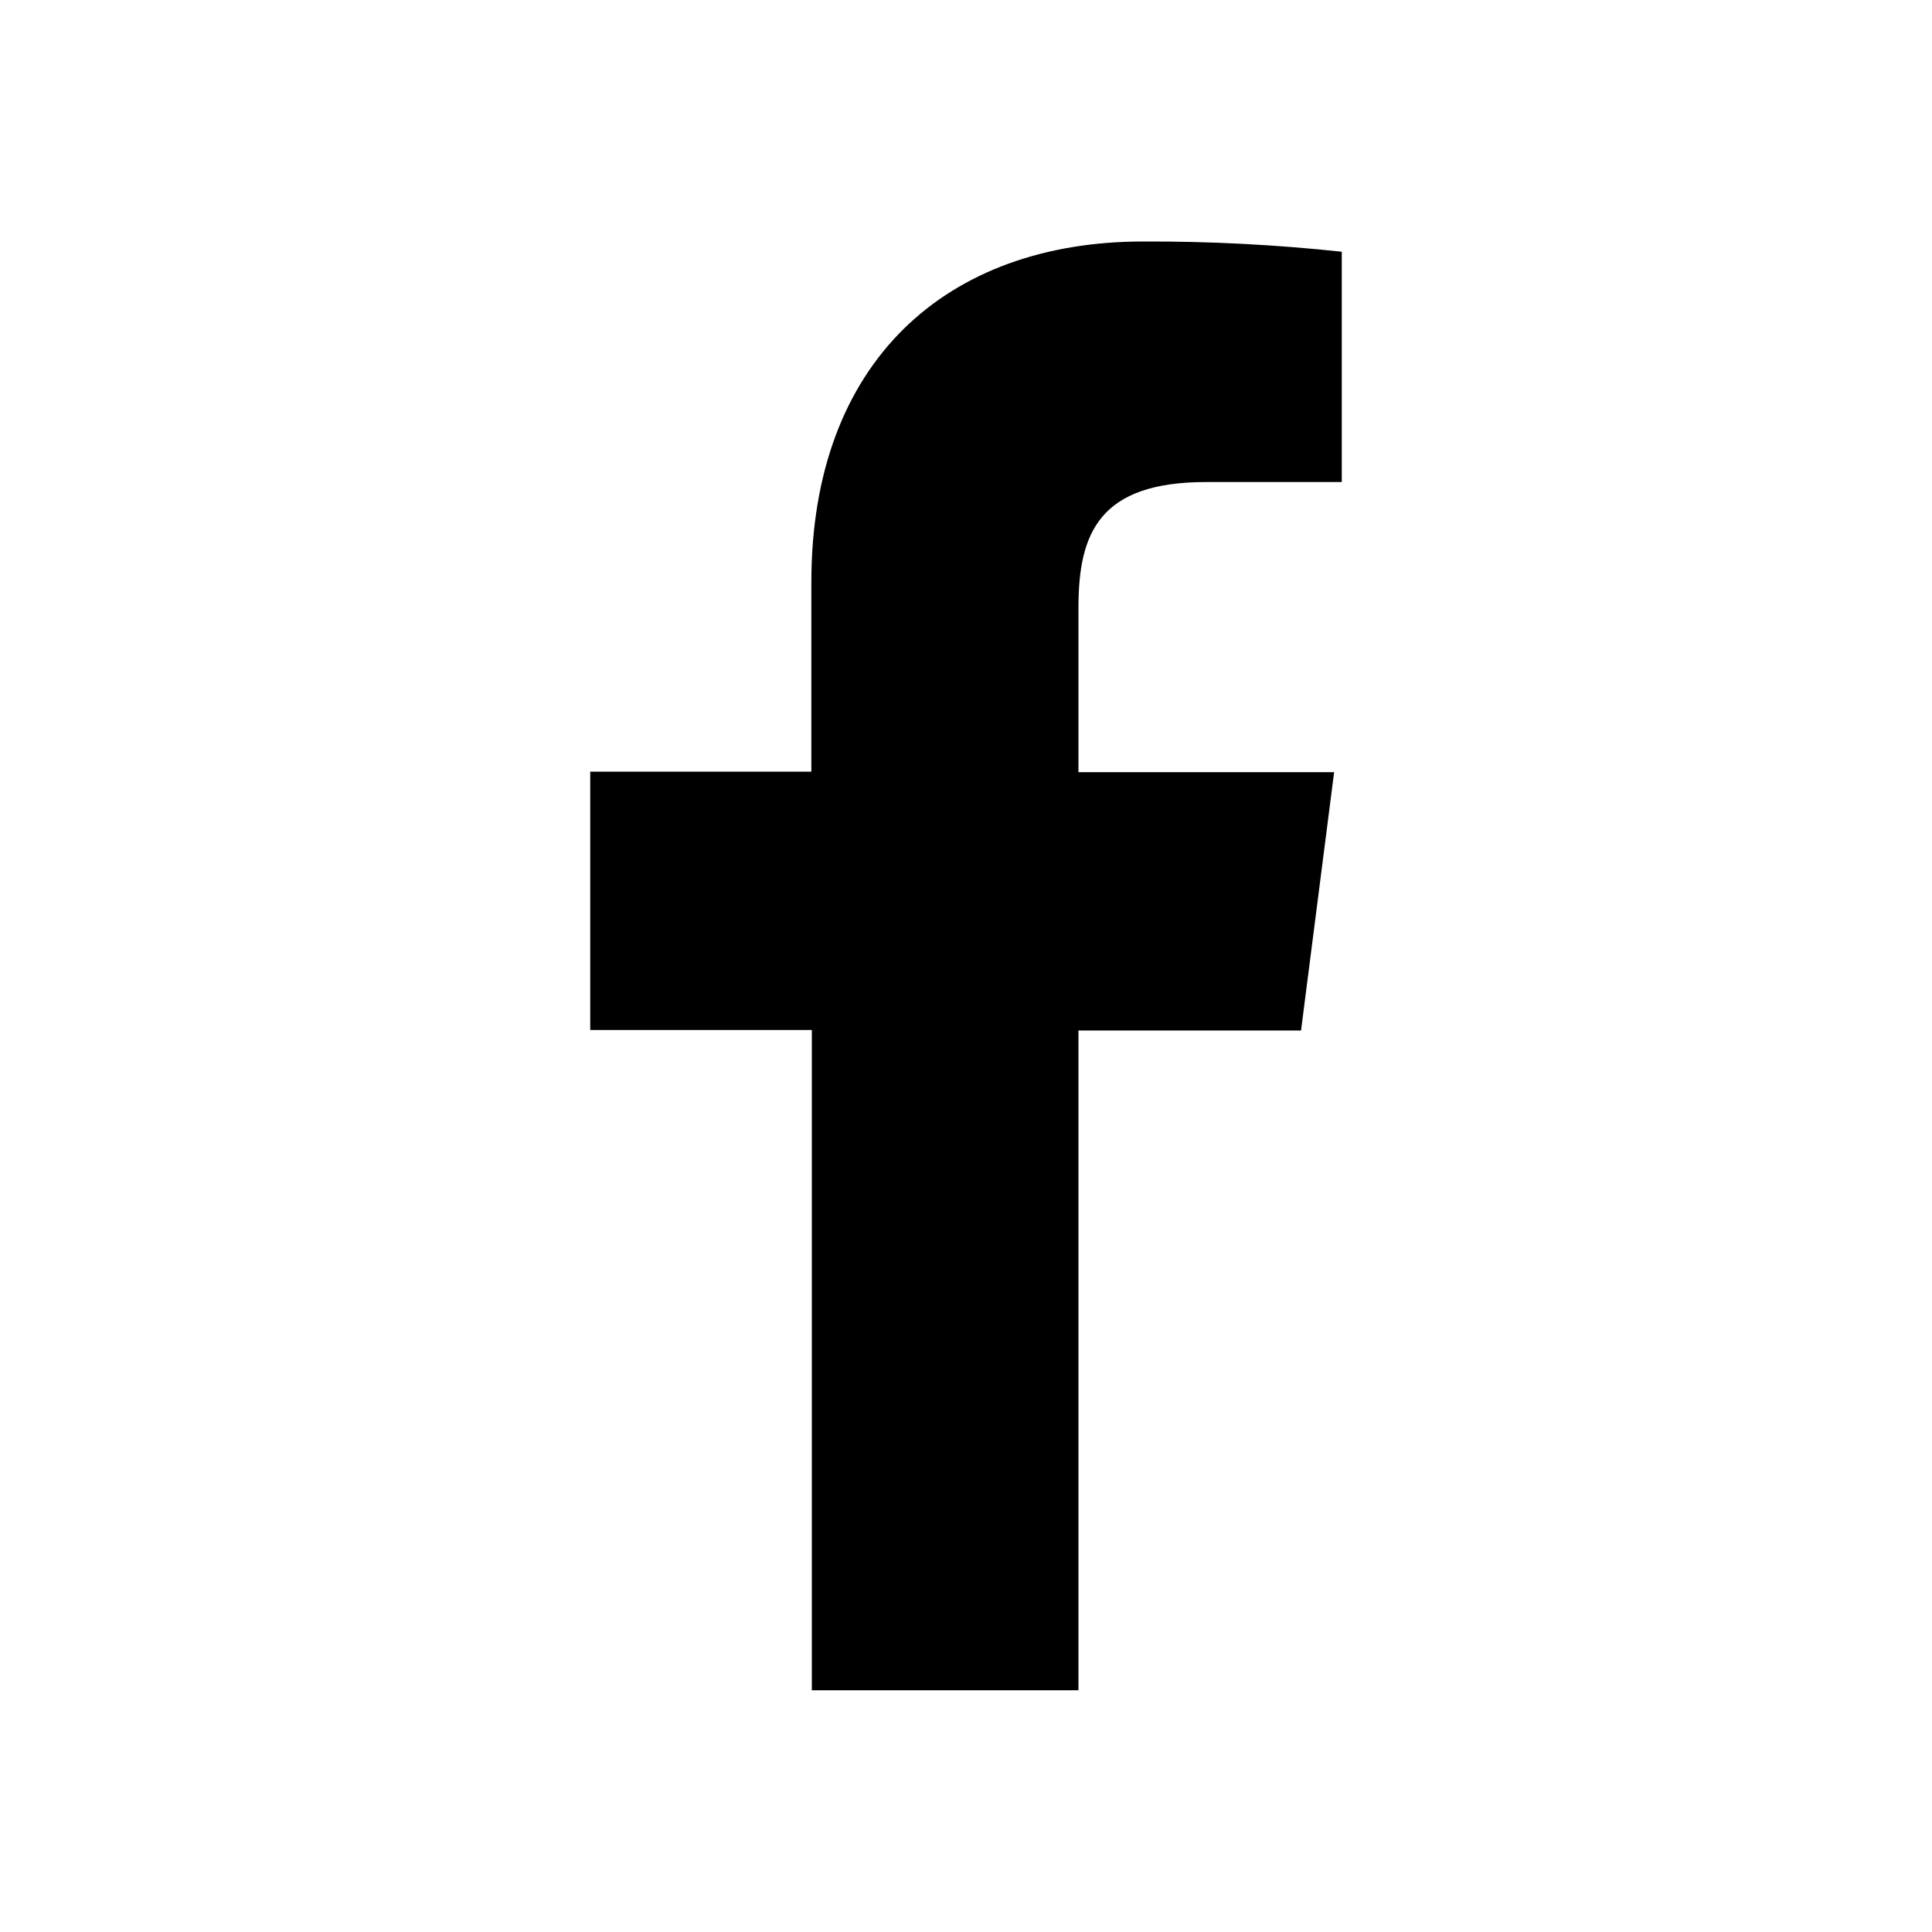
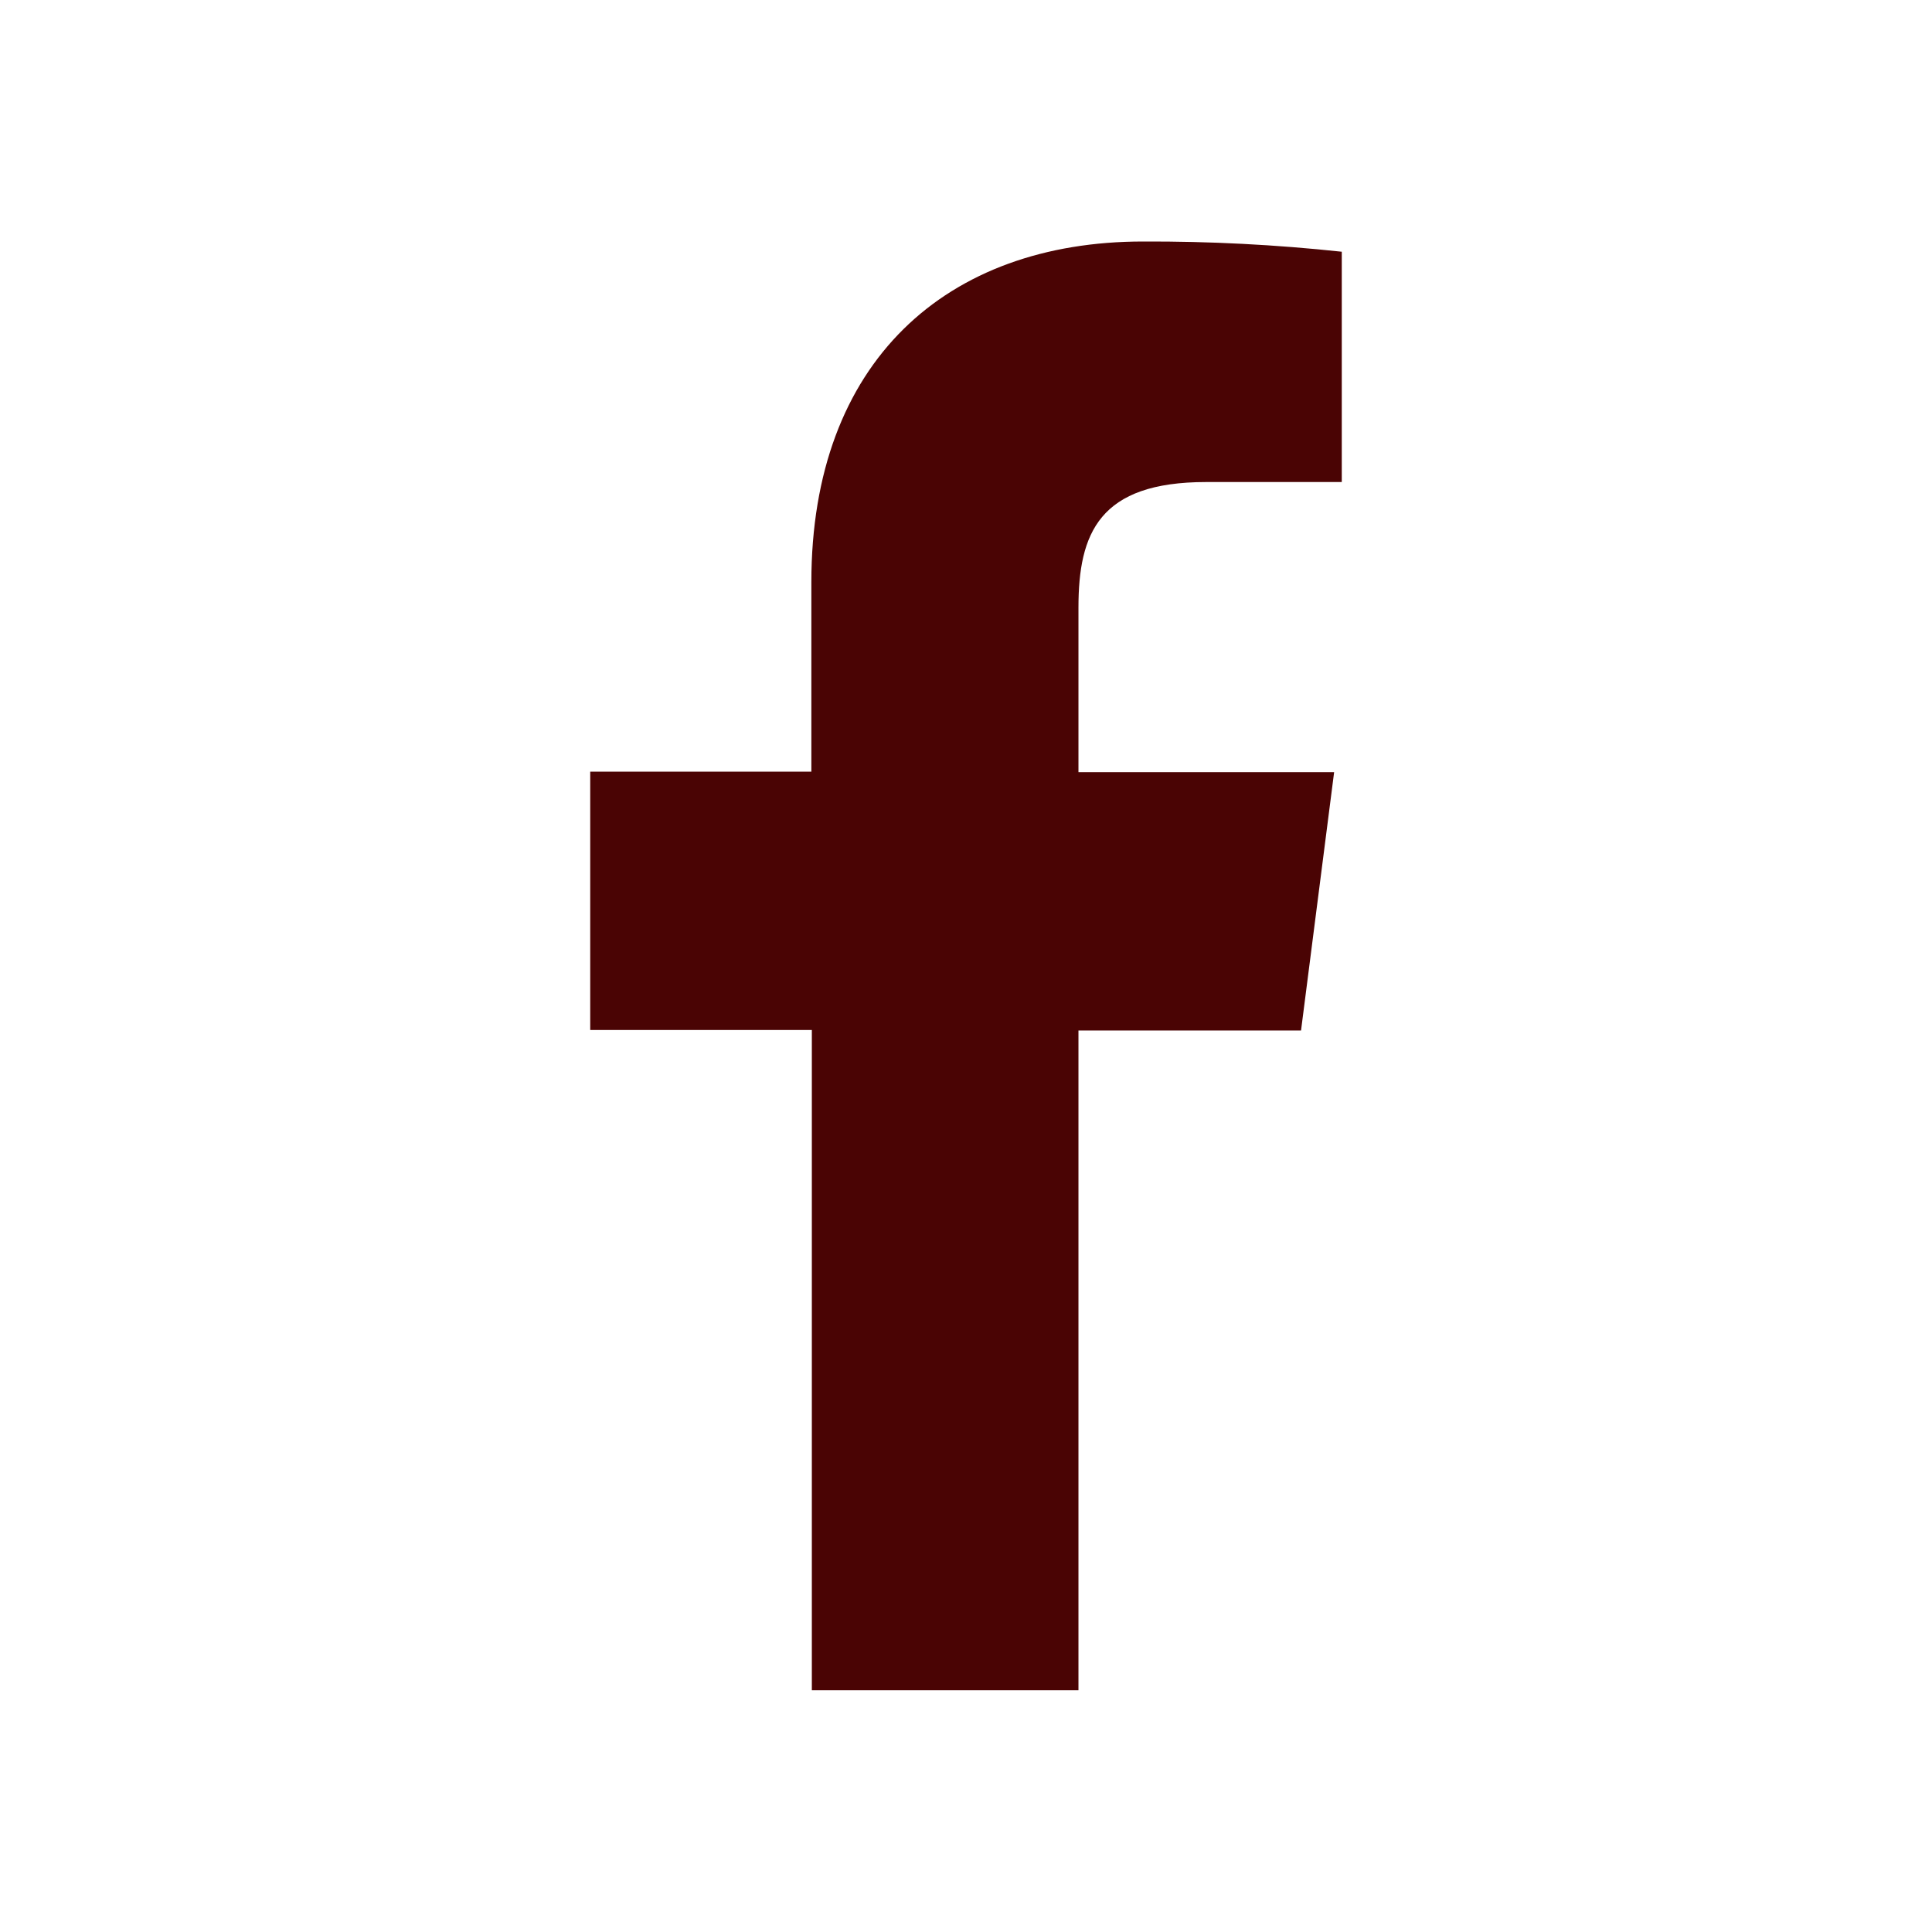
<svg xmlns="http://www.w3.org/2000/svg" width="24" height="24">
-   <path d="M13.397 20.997v-8.196h2.765l.411-3.209h-3.176V7.548c0-.926.258-1.56 1.587-1.56h1.684V3.127A22.336 22.336 0 0 0 14.201 3c-2.444 0-4.122 1.492-4.122 4.231v2.355H7.332v3.209h2.753v8.202h3.312z" />
+   <path fill="#4a0404" d="M13.397 20.997v-8.196h2.765l.411-3.209h-3.176V7.548c0-.926.258-1.56 1.587-1.56h1.684V3.127A22.336 22.336 0 0 0 14.201 3c-2.444 0-4.122 1.492-4.122 4.231v2.355H7.332v3.209h2.753v8.202h3.312z" />
</svg>
